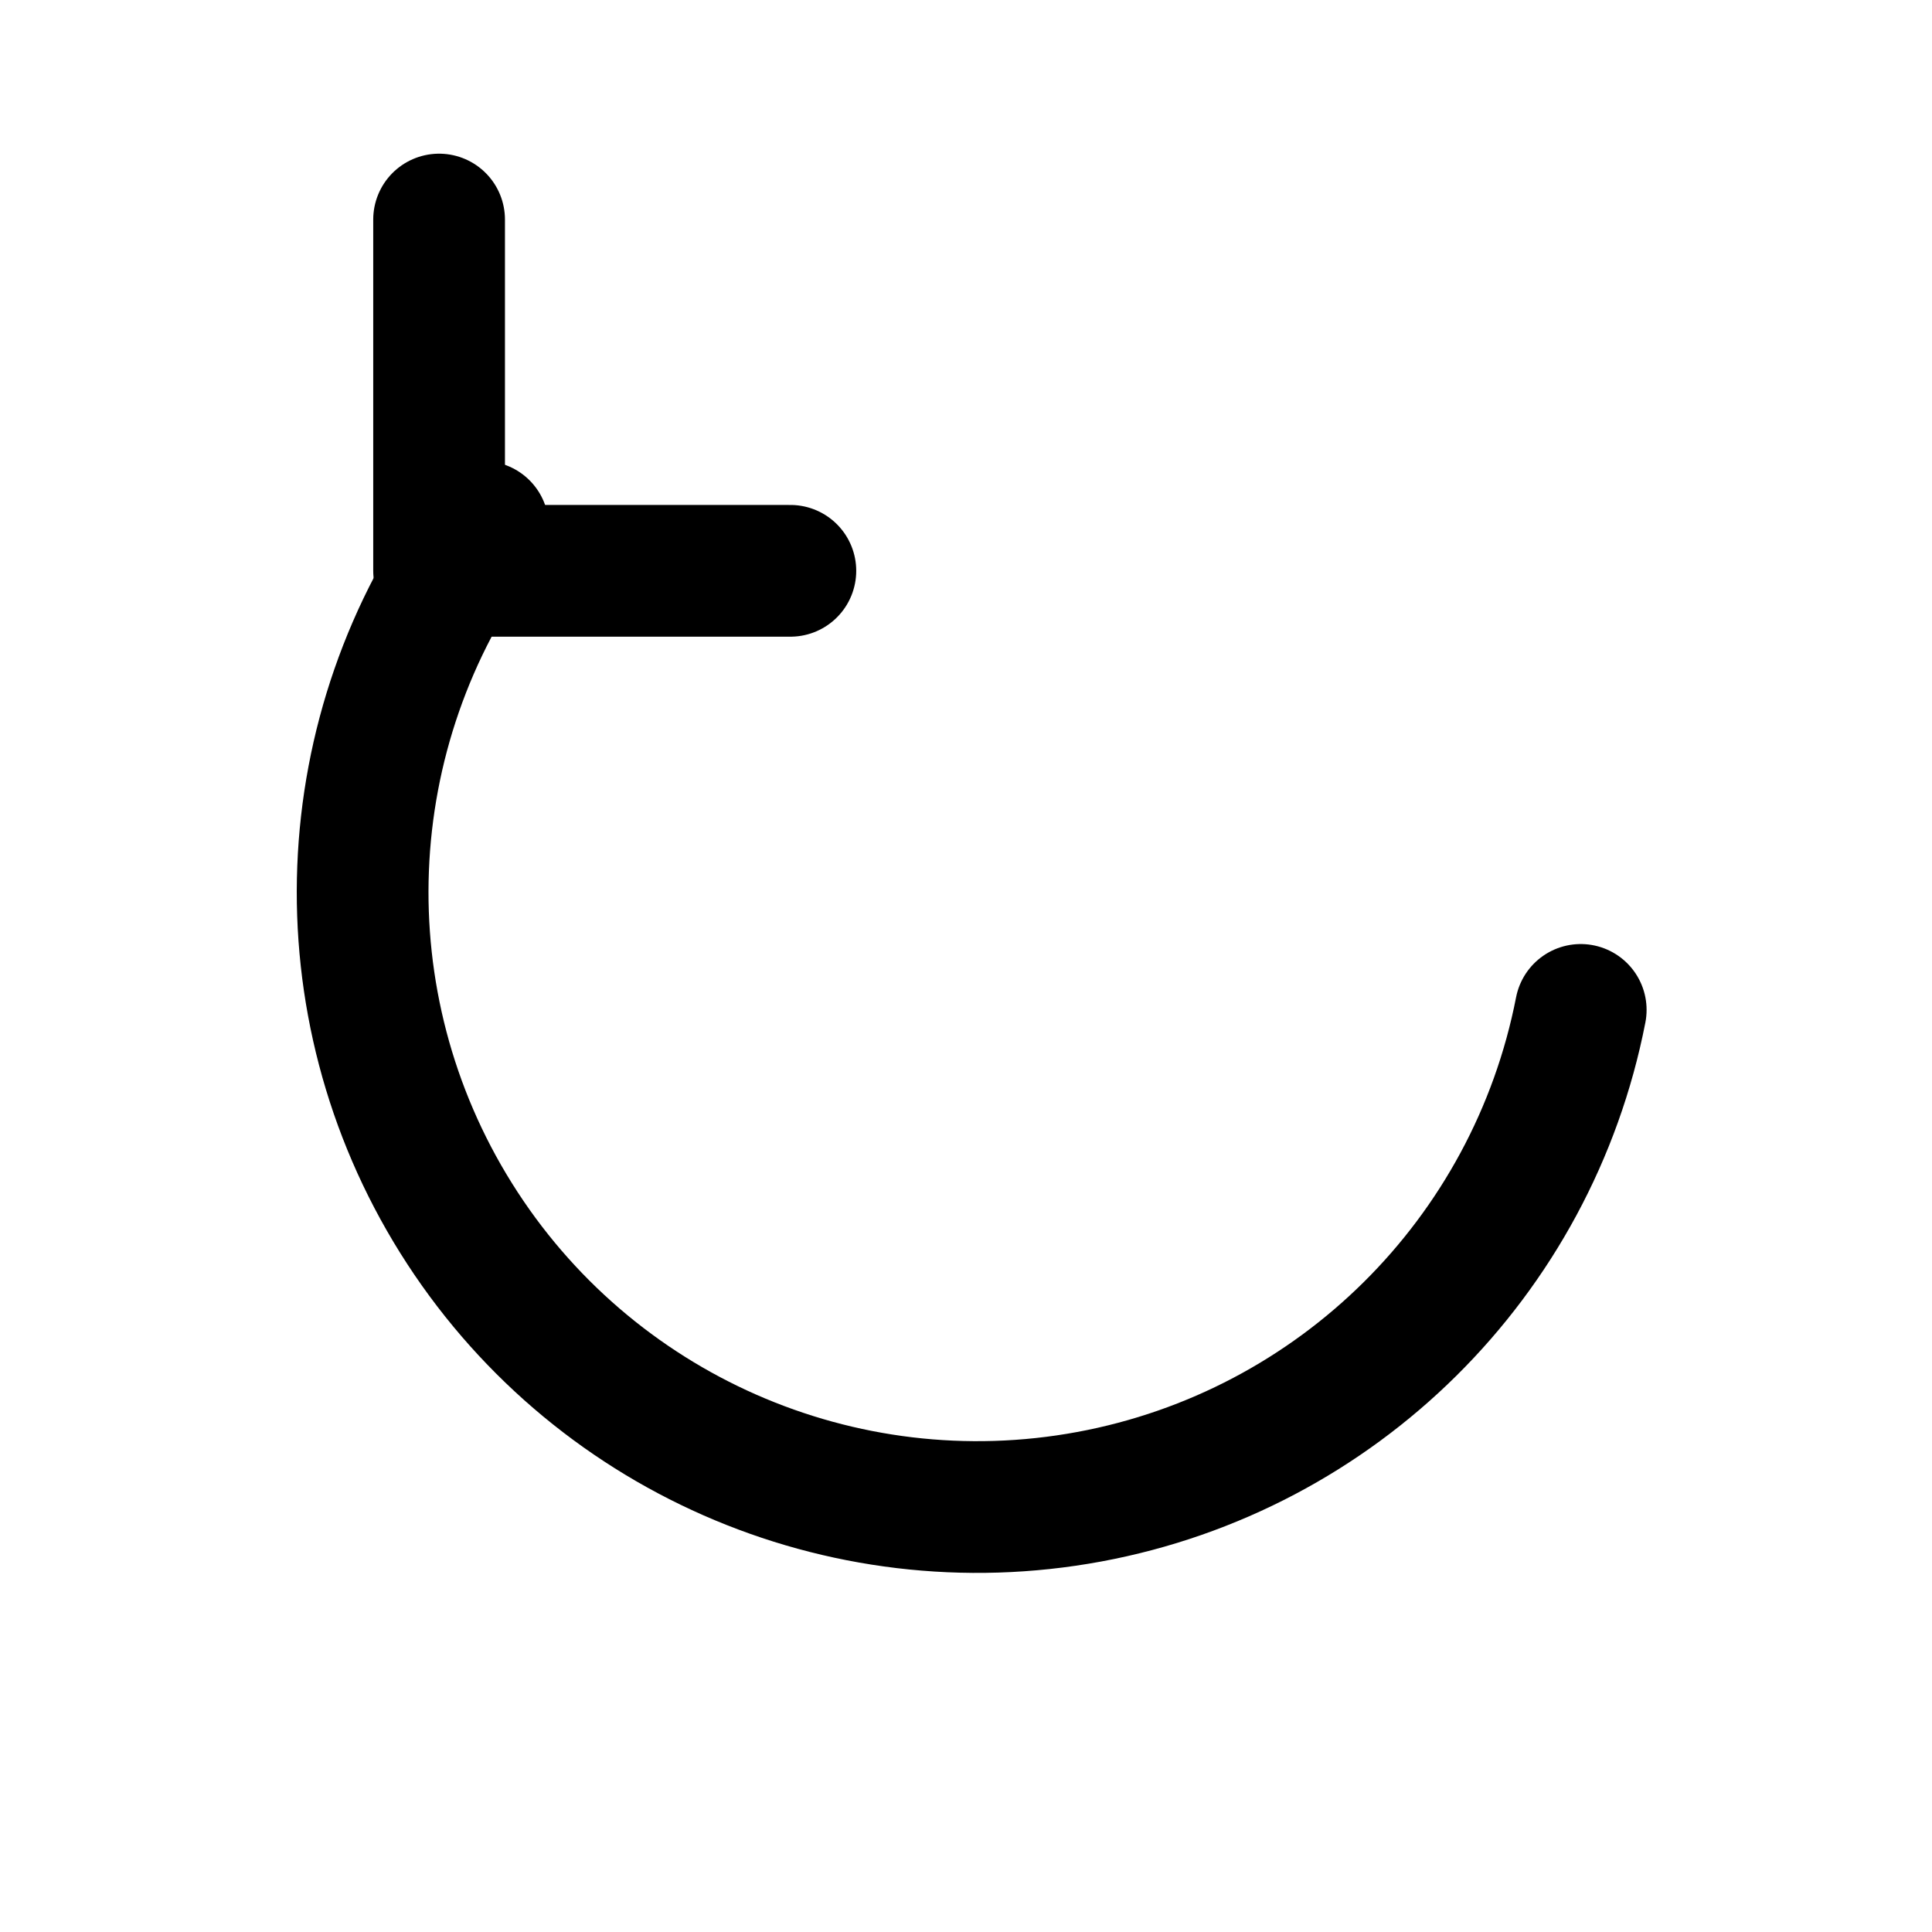
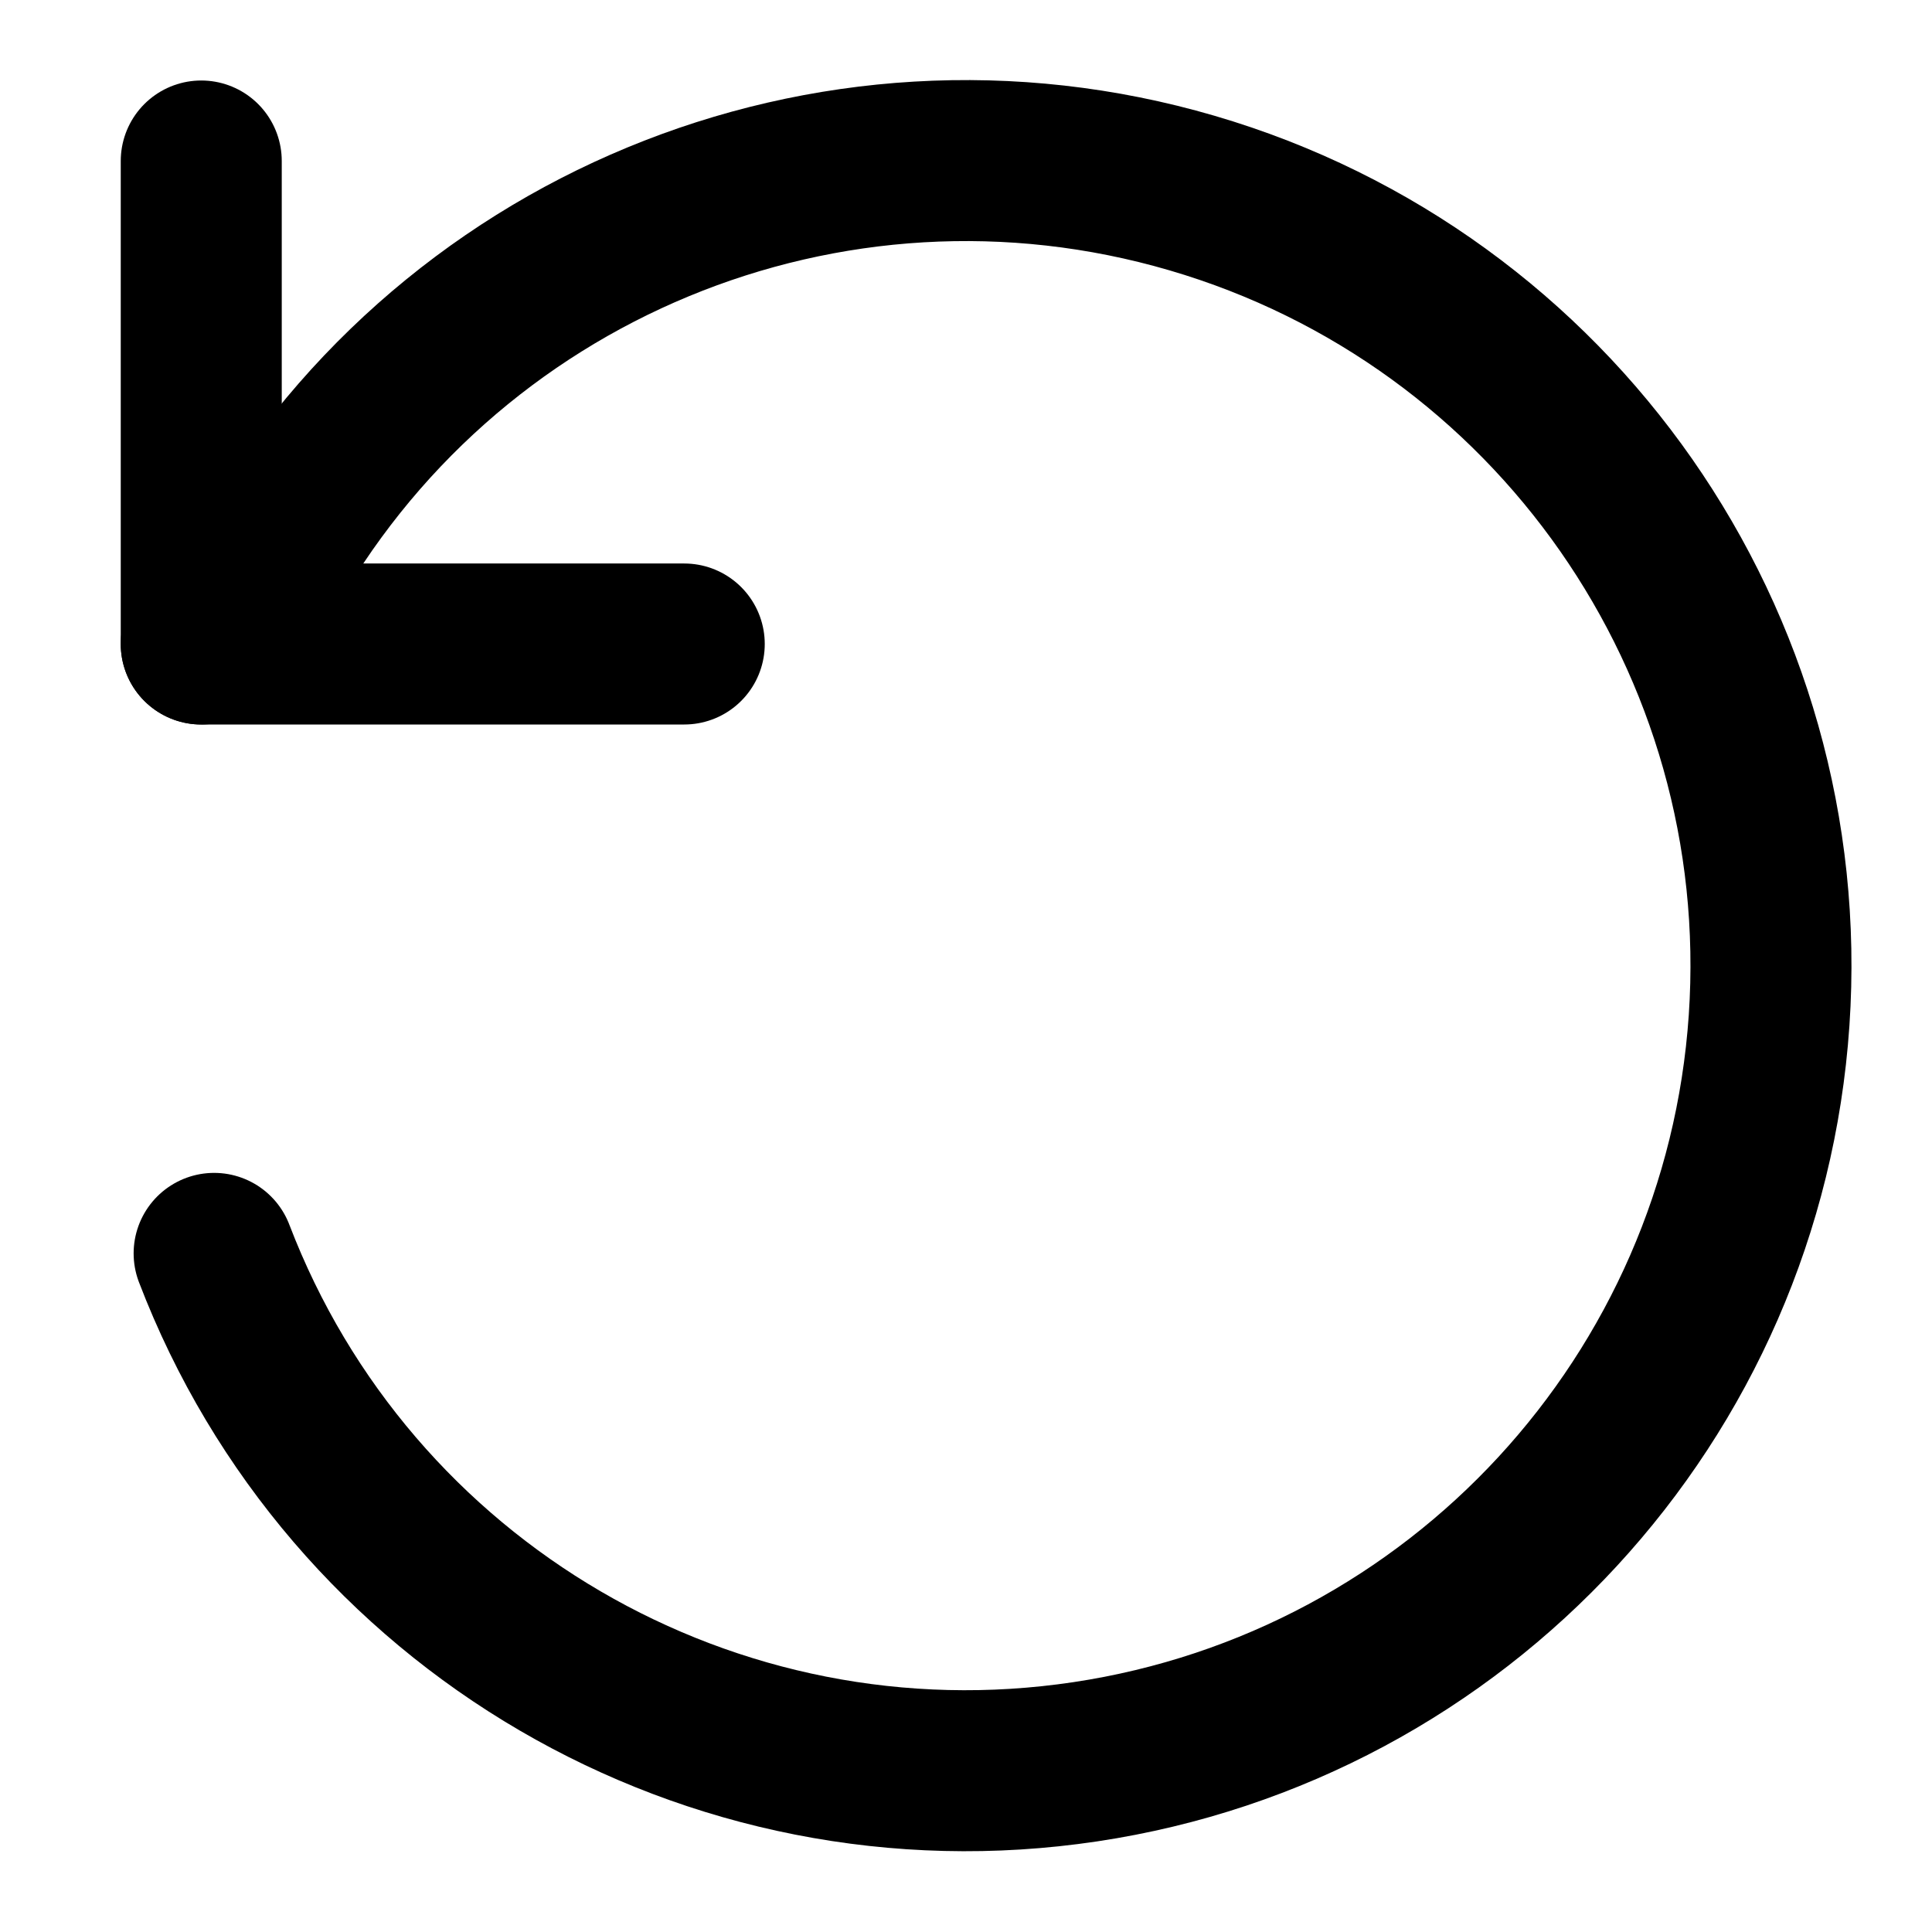
- <svg xmlns="http://www.w3.org/2000/svg" width="22" height="22" viewBox="0 0 22 22">
-   <g fill="none" stroke="currentColor" stroke-width="1.5" stroke-linecap="round" stroke-linejoin="round">
-     <path d="M5.5 6A7 7 0 1 0 18 11.5" />
-     <path d="M5 2.5v4h4" />
-   </g>
+ <svg xmlns="http://www.w3.org/2000/svg" viewBox="0 0 24 24" width="24" height="24" fill="none" stroke="currentColor" stroke-width="2" stroke-linecap="round" stroke-linejoin="round">
+   <path d="M2.5 2v6h6" />
+   <path d="M2.66 15.57a10 10 0 1 0 .57-8.38L2.5 8" />
</svg>
